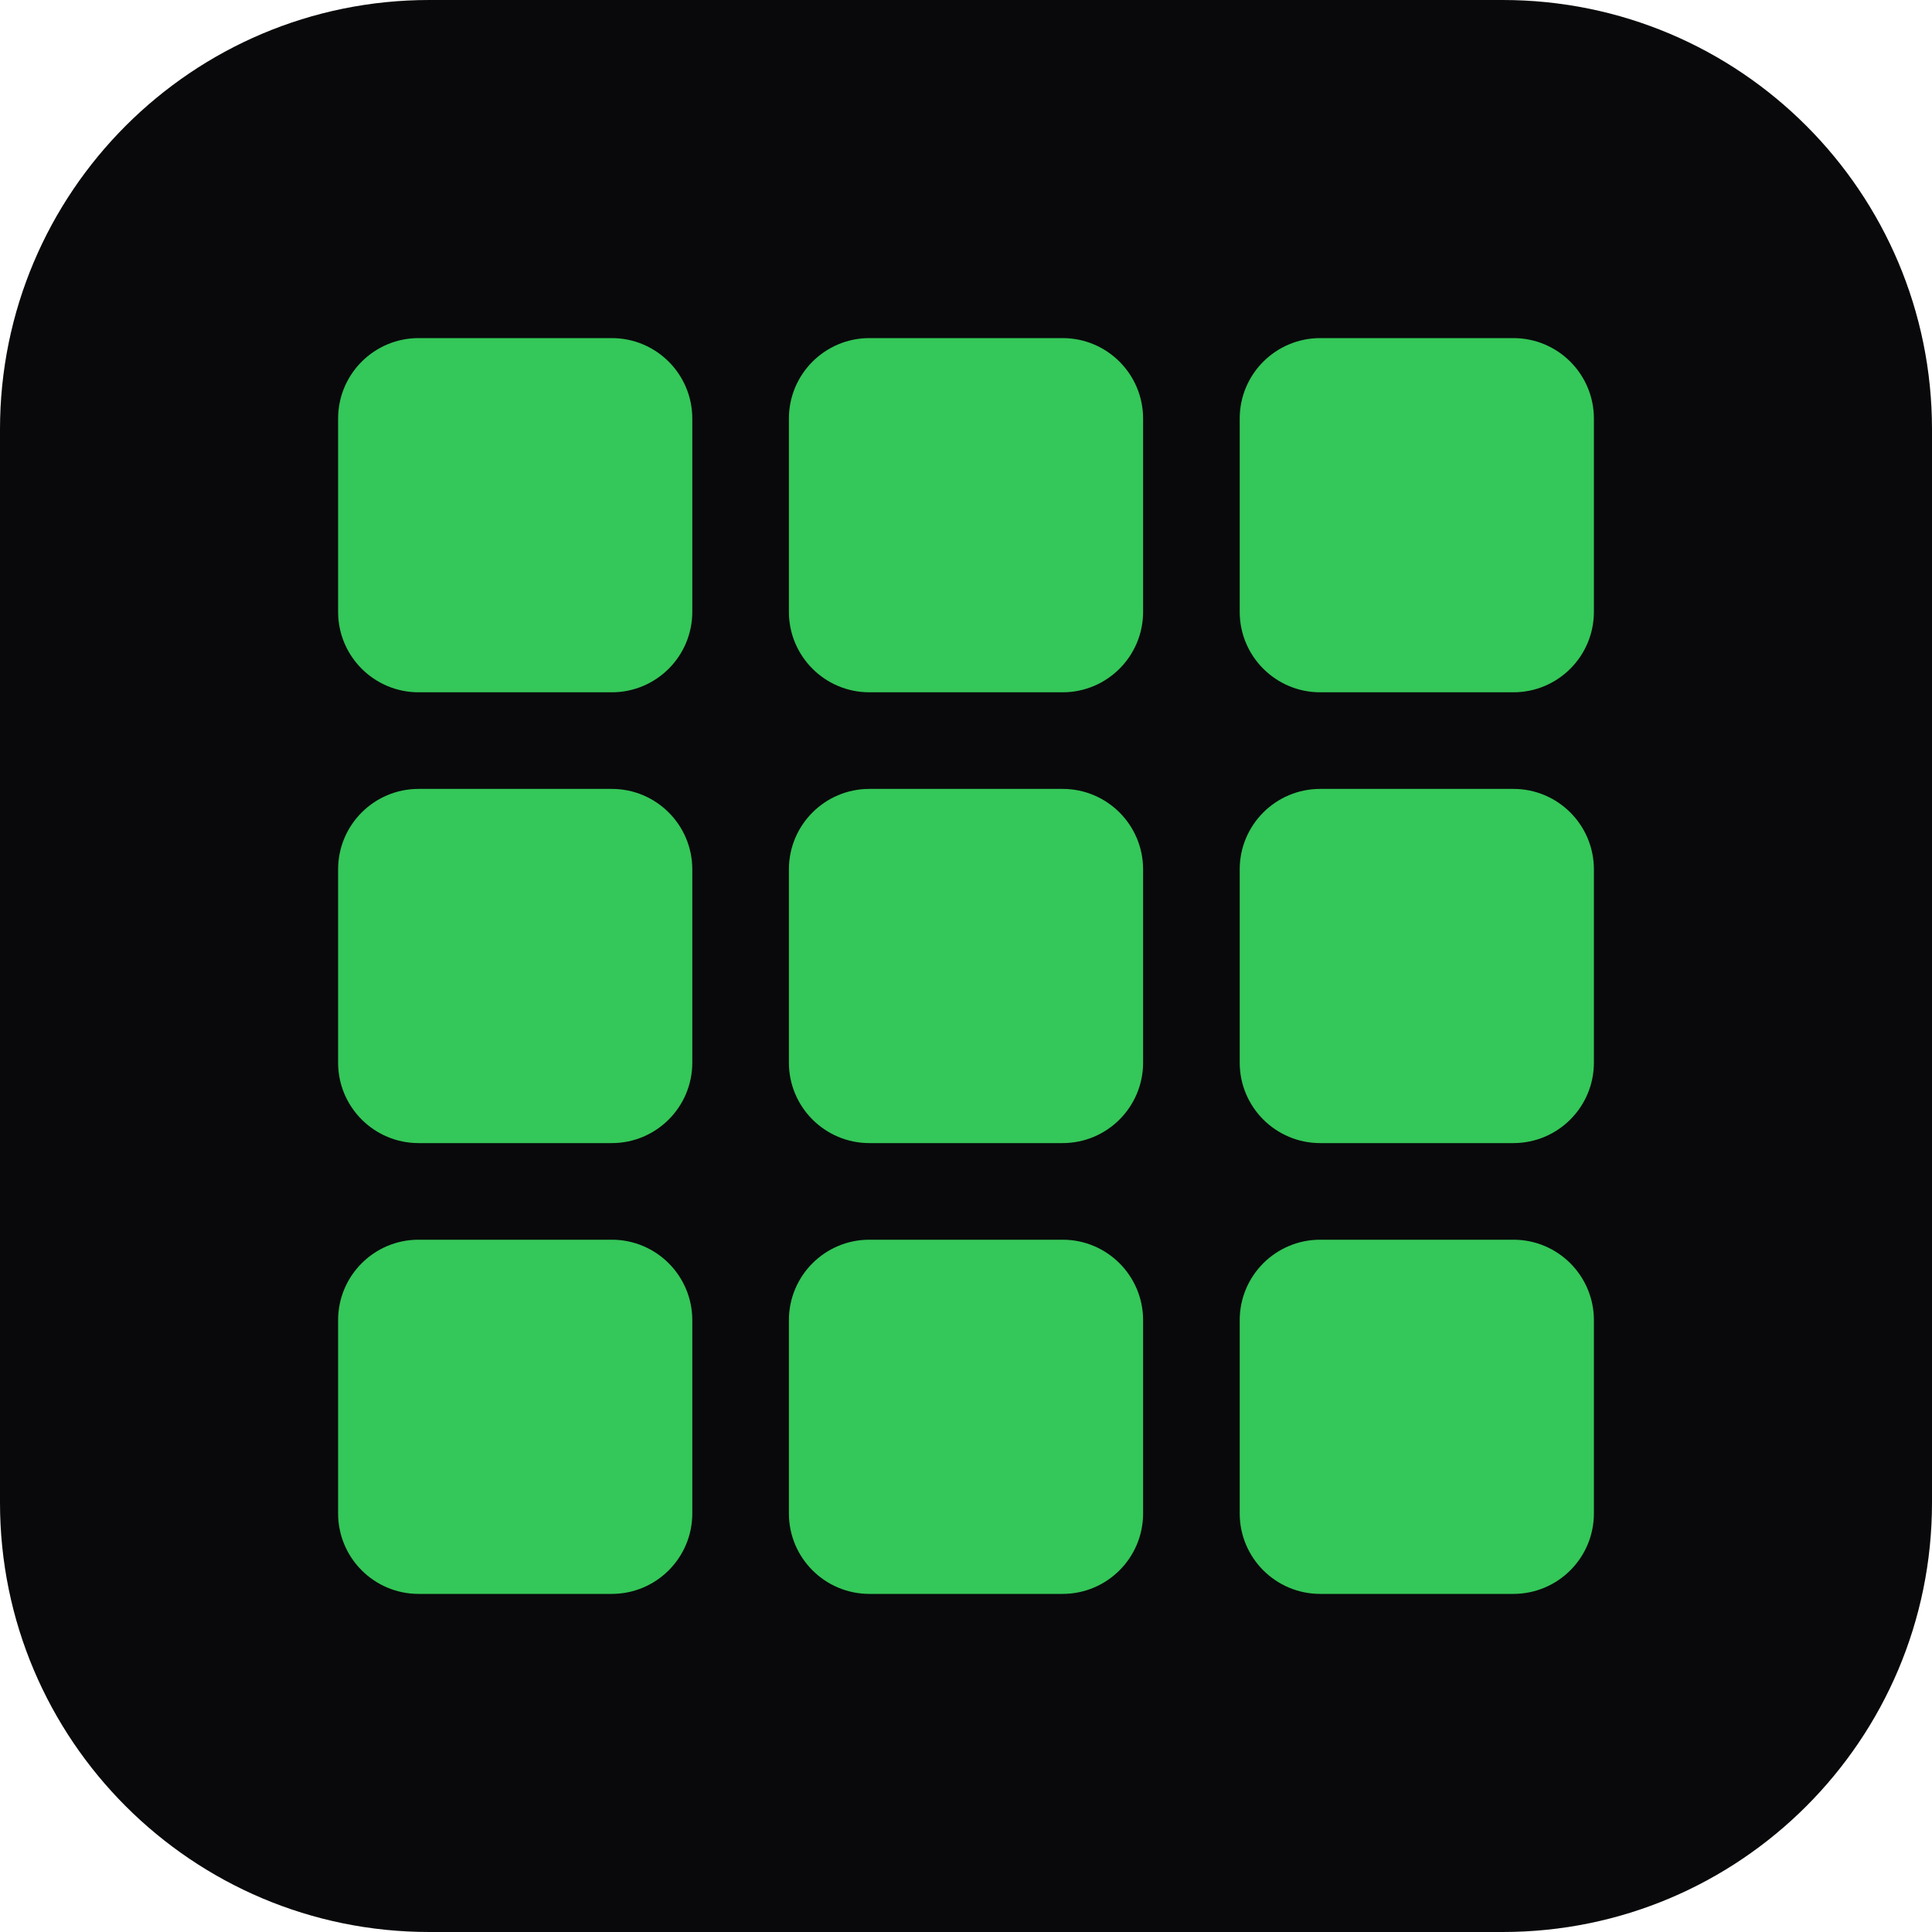
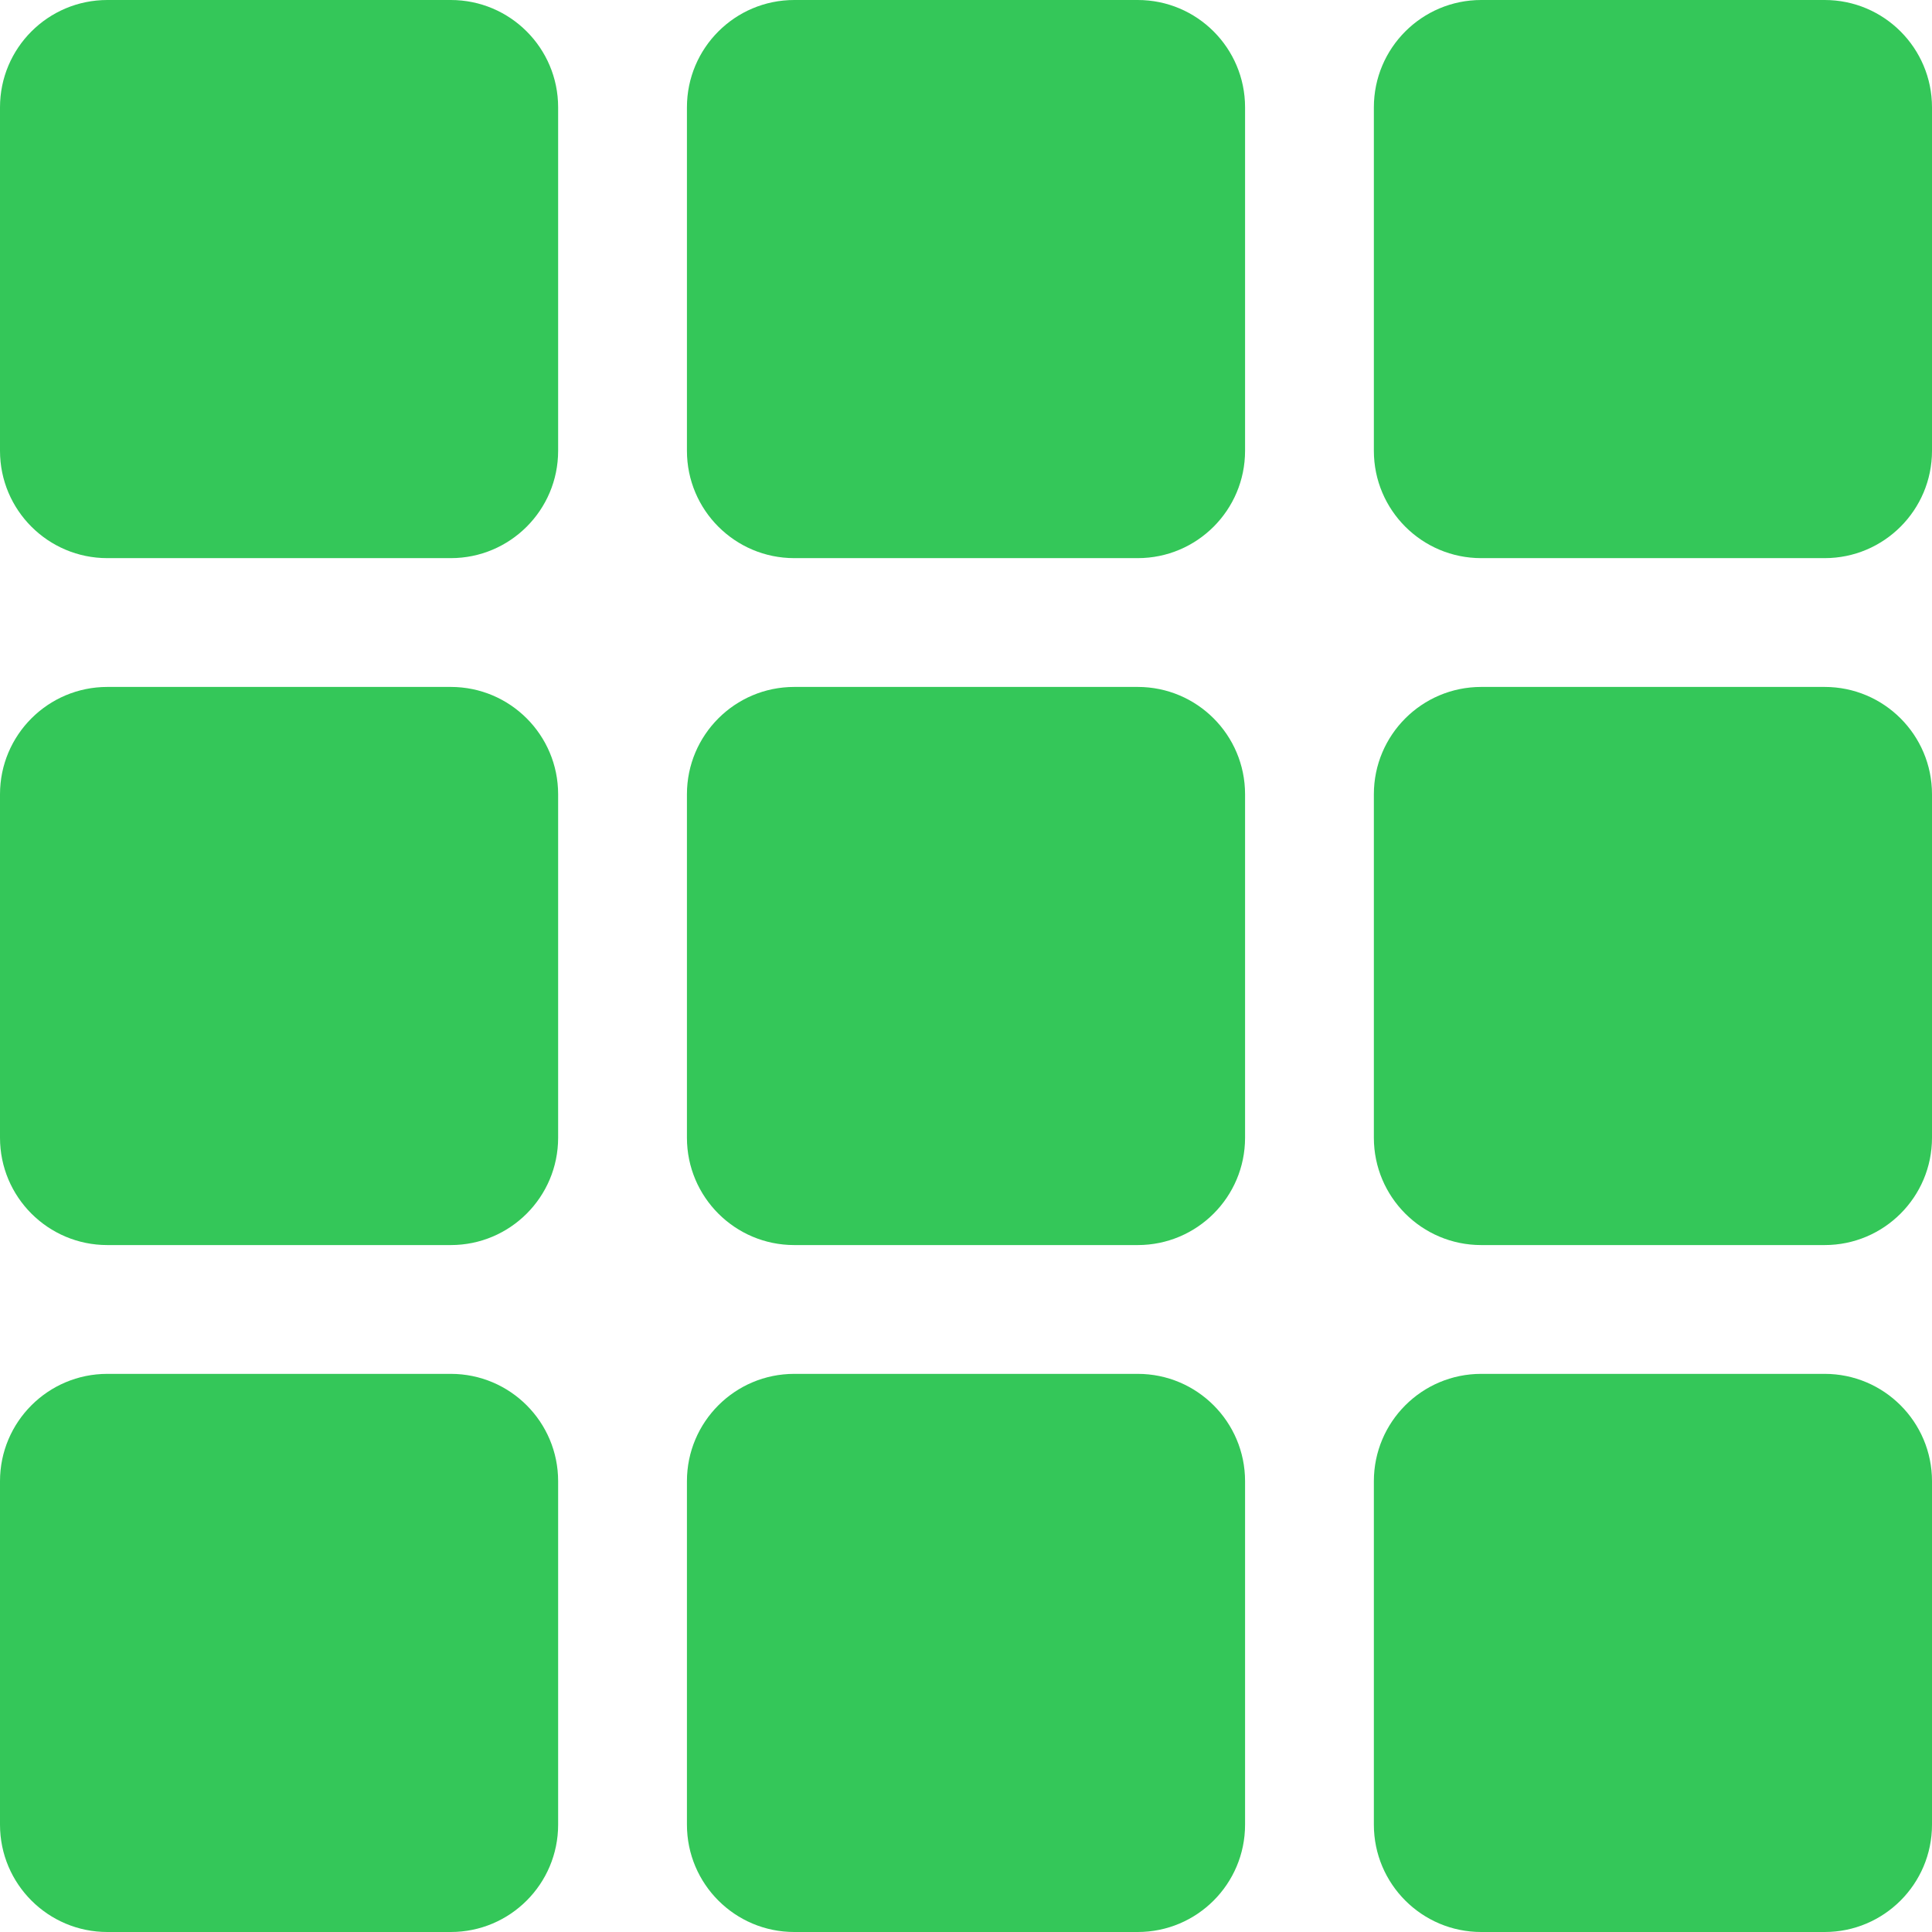
<svg xmlns="http://www.w3.org/2000/svg" width="180" height="180" viewBox="0 0 180 180" fill="none">
-   <rect width="180" height="180" rx="40" fill="#09090b" />
-   <rect x="31.5" y="31.5" width="33" height="33" rx="7.5" fill="#34C759" />
-   <rect x="73.5" y="31.5" width="33" height="33" rx="7.5" fill="#34C759" />
-   <rect x="115.5" y="31.5" width="33" height="33" rx="7.5" fill="#34C759" />
-   <rect x="31.5" y="73.5" width="33" height="33" rx="7.5" fill="#34C759" />
-   <rect x="73.5" y="73.5" width="33" height="33" rx="7.5" fill="#34C759" />
-   <rect x="115.5" y="73.5" width="33" height="33" rx="7.5" fill="#34C759" />
-   <rect x="31.5" y="115.5" width="33" height="33" rx="7.5" fill="#34C759" />
-   <rect x="73.5" y="115.5" width="33" height="33" rx="7.5" fill="#34C759" />
-   <rect x="115.5" y="115.5" width="33" height="33" rx="7.5" fill="#34C759" />
+   <rect x="0" y="0" width="52" height="52" rx="10" fill="#34C759" />
+   <rect x="64" y="0" width="52" height="52" rx="10" fill="#34C759" />
+   <rect x="128" y="0" width="52" height="52" rx="10" fill="#34C759" />
+   <rect x="0" y="64" width="52" height="52" rx="10" fill="#34C759" />
+   <rect x="64" y="64" width="52" height="52" rx="10" fill="#34C759" />
+   <rect x="128" y="64" width="52" height="52" rx="10" fill="#34C759" />
+   <rect x="0" y="128" width="52" height="52" rx="10" fill="#34C759" />
+   <rect x="64" y="128" width="52" height="52" rx="10" fill="#34C759" />
+   <rect x="128" y="128" width="52" height="52" rx="10" fill="#34C759" />
</svg>
